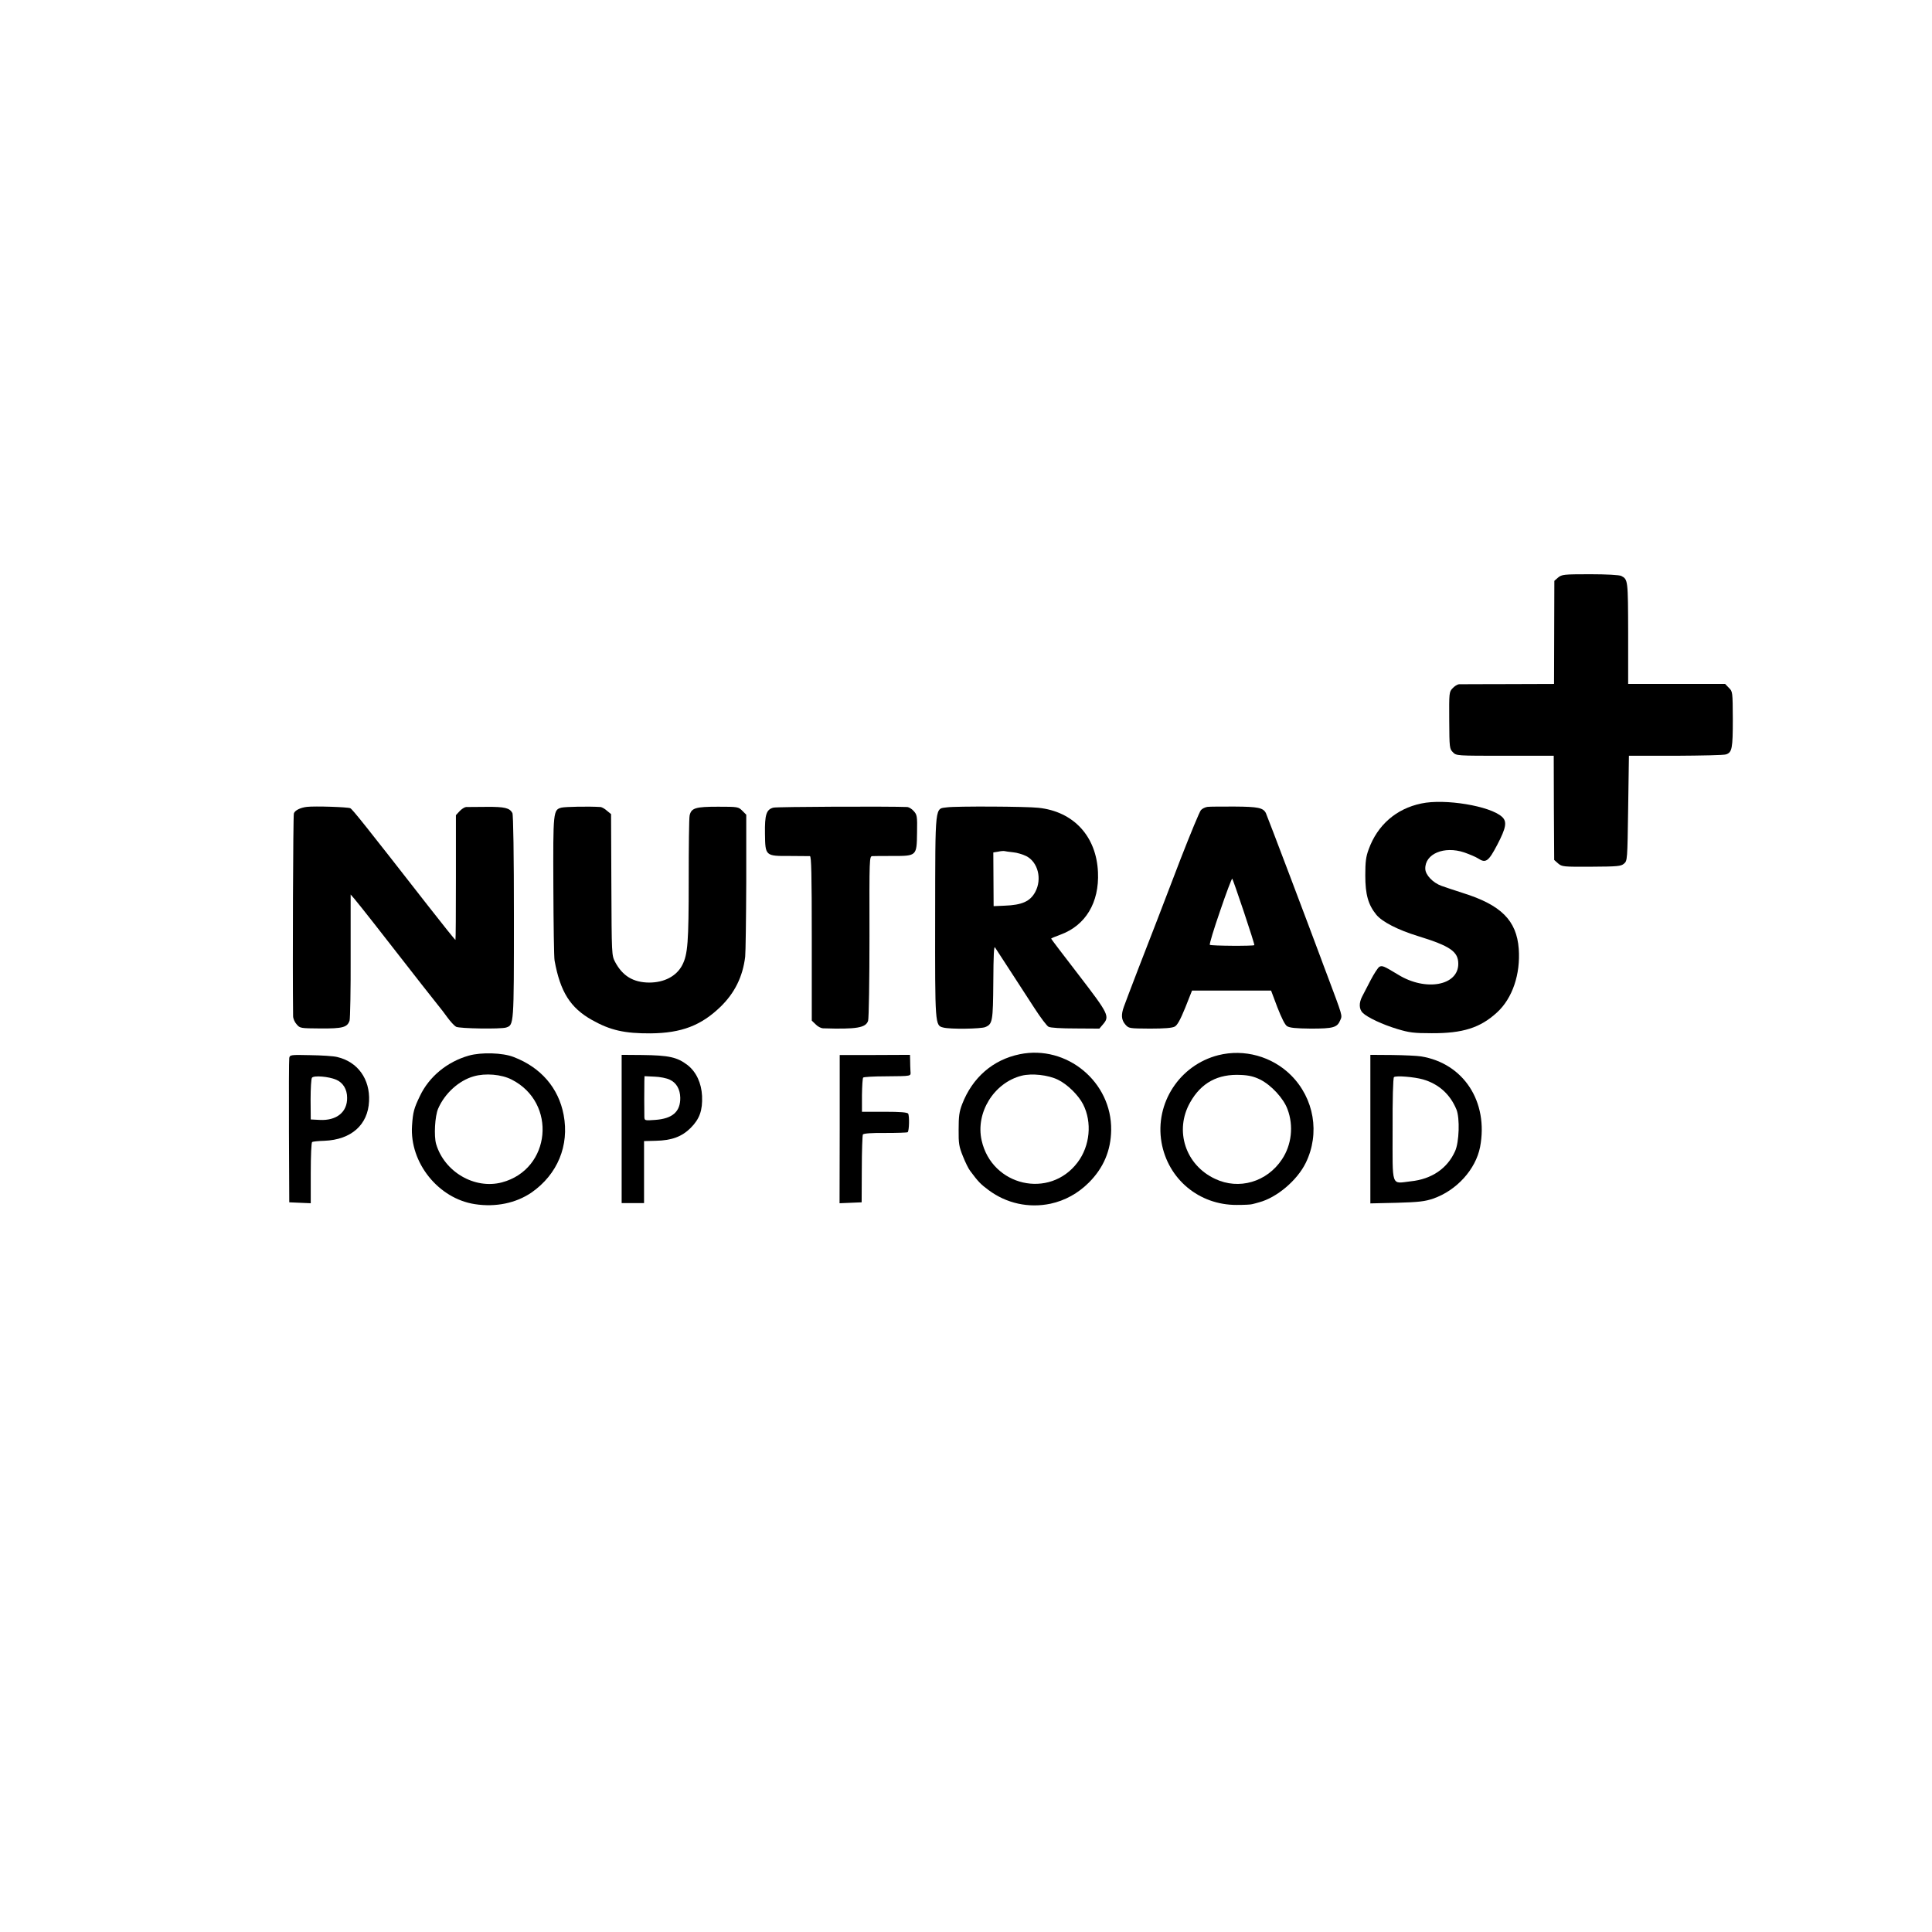
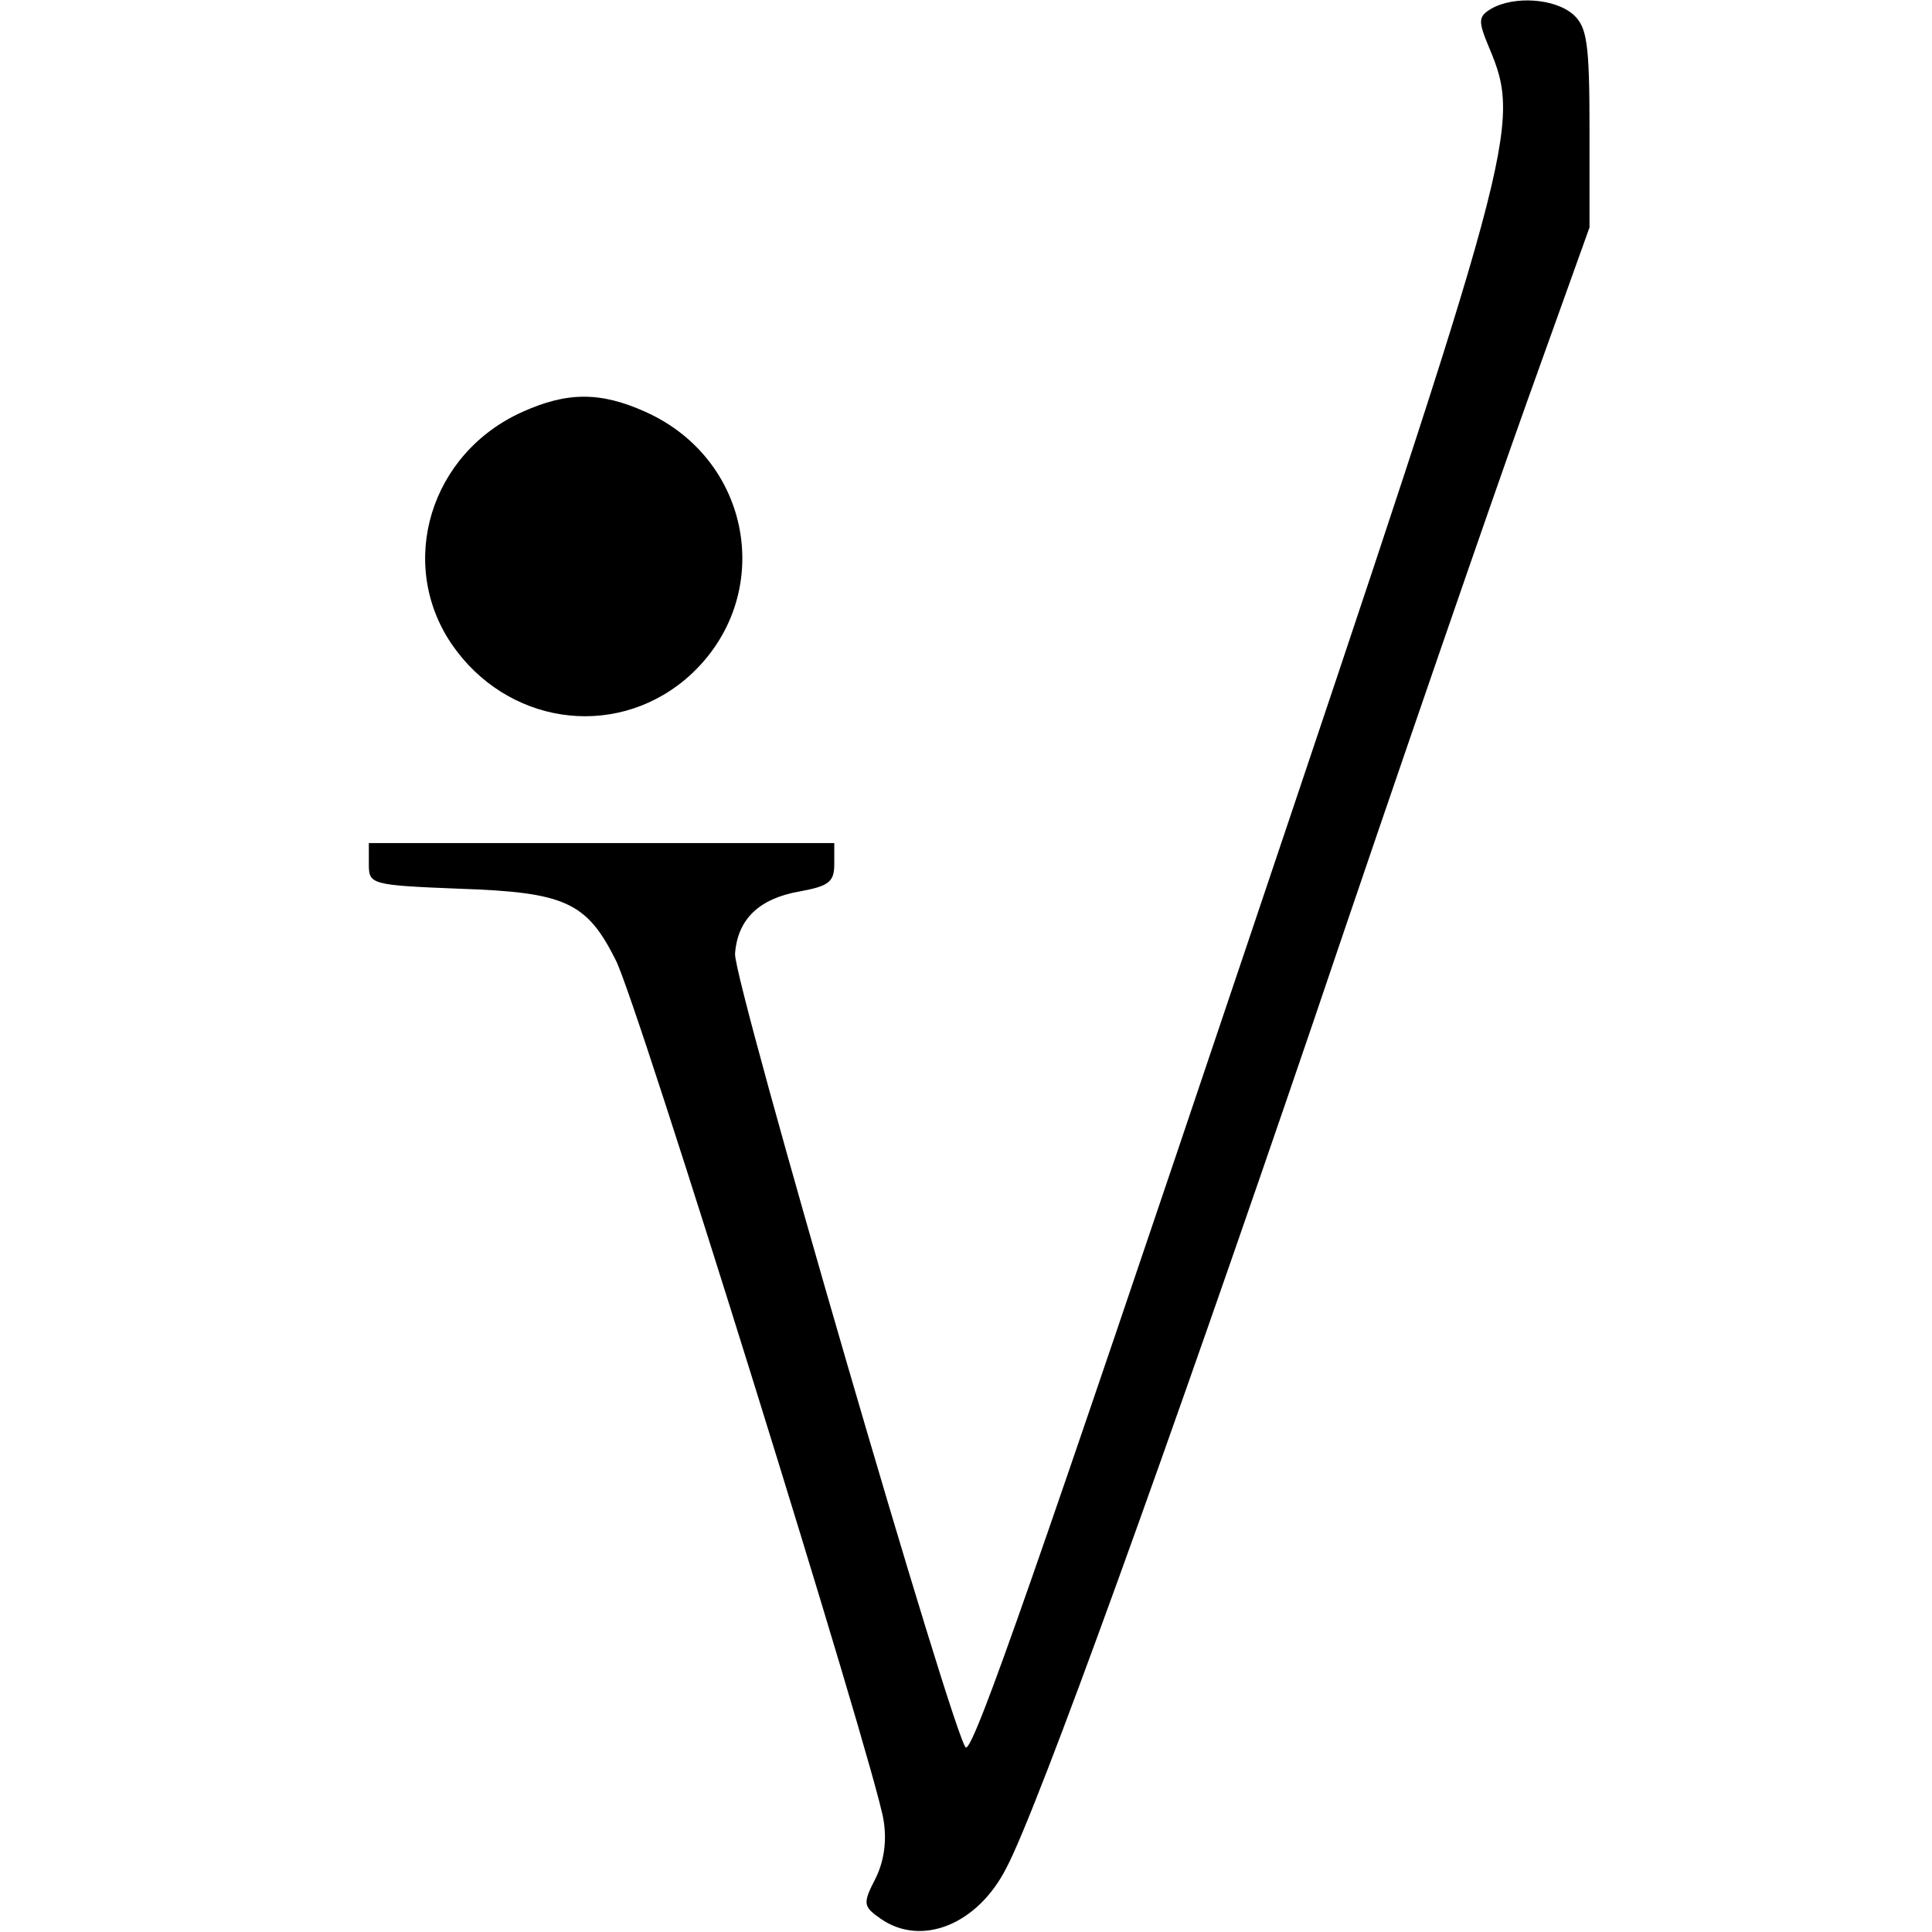
- <svg xmlns="http://www.w3.org/2000/svg" version="1.0" width="1259pt" height="1259pt" viewBox="0 0 1259 1259" preserveAspectRatio="xMidYMid meet">
-   <g transform="translate(0,1259) scale(0.1,-0.1)" fill="#000000" stroke="none">
-     <path d="M10153 8826 l-24 -21 -1 -336 -1 -336 -301 -1 c-165 0 -309 -1 -319 -1 -10 -1 -28 -12 -41 -26 -23 -24 -23 -30 -22 -210 1 -178 2 -185 24 -207 22 -23 23 -23 340 -23 l317 0 1 -340 2 -339 26 -23 c25 -21 33 -22 216 -21 173 1 193 3 213 20 22 19 22 24 27 361 l5 342 305 0 c168 1 315 4 328 9 39 13 44 39 44 229 -1 178 -1 181 -26 205 l-24 25 -316 0 -316 0 0 331 c-1 346 -1 350 -45 373 -12 6 -96 11 -203 11 -173 0 -185 -2 -209 -22z" />
-     <path d="M9262 7354 c-164 -34 -286 -141 -343 -299 -18 -48 -22 -82 -22 -170 0 -124 19 -191 72 -256 39 -47 141 -99 271 -139 211 -65 263 -101 263 -181 0 -142 -212 -181 -391 -71 -96 58 -104 61 -123 52 -9 -5 -35 -45 -57 -87 -22 -43 -47 -91 -56 -108 -21 -41 -20 -81 4 -105 30 -30 130 -77 227 -106 76 -23 107 -27 223 -27 202 -1 316 35 425 135 101 92 154 250 142 415 -14 185 -115 286 -365 364 -53 17 -116 38 -138 46 -56 20 -105 71 -106 111 -3 98 123 151 254 107 34 -12 75 -29 90 -39 50 -33 68 -20 125 89 58 111 65 151 31 182 -77 71 -373 120 -526 87z" />
-     <path d="M2000 7332 c-43 -5 -79 -23 -85 -43 -5 -15 -9 -1007 -5 -1321 0 -15 10 -39 23 -53 22 -26 25 -26 155 -27 145 -1 175 7 190 51 4 14 8 205 7 424 l0 398 25 -29 c14 -16 70 -87 126 -158 257 -330 429 -549 434 -554 3 -3 23 -29 44 -58 21 -29 47 -57 58 -63 23 -12 291 -16 326 -5 51 17 51 12 51 722 0 397 -4 665 -10 676 -18 33 -50 41 -169 40 -63 0 -123 -1 -133 -1 -10 -1 -29 -13 -42 -27 l-24 -26 0 -405 c0 -223 -1 -406 -3 -408 -2 -1 -84 101 -183 228 -401 514 -487 622 -502 630 -14 8 -232 15 -283 9z" />
-     <path d="M3659 7327 c-54 -14 -55 -23 -53 -514 1 -246 4 -464 8 -483 37 -204 103 -308 244 -387 119 -67 212 -88 382 -87 201 2 329 51 456 174 92 90 144 195 160 325 3 28 6 247 7 488 l0 438 -26 26 c-25 25 -29 26 -157 26 -147 0 -175 -8 -186 -57 -4 -17 -6 -206 -6 -421 0 -406 -6 -484 -42 -554 -38 -73 -118 -114 -216 -114 -104 1 -173 43 -222 135 -22 43 -22 47 -24 503 l-2 460 -27 22 c-14 13 -33 23 -41 24 -76 5 -230 2 -255 -4z" />
-     <path d="M5040 7327 c-46 -12 -57 -45 -55 -171 2 -144 2 -145 163 -144 64 0 123 -1 130 -1 9 -1 12 -115 12 -536 l0 -536 25 -24 c13 -14 34 -25 47 -26 220 -7 280 3 295 49 5 15 9 262 9 550 -1 515 -1 522 19 523 11 1 71 1 133 1 156 0 156 0 158 152 2 108 0 117 -22 141 -12 14 -31 25 -41 26 -115 5 -850 2 -873 -4z" />
-     <path d="M6172 7329 c-81 -11 -77 32 -78 -709 -1 -712 -1 -713 53 -726 45 -12 245 -9 274 3 47 20 50 37 52 295 1 174 4 236 11 224 6 -9 50 -77 97 -149 47 -73 119 -183 159 -245 40 -62 82 -118 93 -123 12 -7 84 -11 175 -11 l156 -1 23 27 c46 53 38 68 -157 322 -99 128 -180 235 -180 237 0 3 27 14 60 26 164 60 254 209 245 407 -10 234 -159 396 -388 420 -78 9 -537 11 -595 3z m430 -293 c25 -2 64 -14 86 -25 76 -39 104 -149 58 -234 -33 -61 -86 -85 -201 -89 l-70 -3 -1 175 -1 175 31 5 c17 4 36 5 41 4 6 -2 31 -5 57 -8z" />
-     <path d="M7869 7332 c-15 -2 -34 -11 -43 -21 -9 -10 -68 -153 -132 -317 -63 -165 -132 -344 -153 -399 -54 -137 -202 -522 -217 -565 -19 -52 -17 -86 9 -116 23 -26 24 -26 160 -27 95 0 145 4 162 13 17 9 36 43 69 124 l44 111 258 0 257 0 41 -109 c27 -69 49 -114 63 -123 17 -11 57 -15 155 -16 147 0 172 7 192 55 14 32 17 21 -85 293 -17 44 -36 96 -43 115 -61 165 -350 929 -357 942 -18 34 -50 41 -203 42 -83 0 -163 0 -177 -2z m237 -685 c39 -117 70 -214 68 -216 -6 -7 -283 -5 -290 2 -4 4 26 103 67 221 40 118 76 213 79 210 3 -3 37 -101 76 -217z" />
-     <path d="M3055 5711 c-141 -40 -259 -137 -319 -264 -38 -79 -45 -103 -51 -193 -16 -241 172 -475 410 -511 136 -21 268 7 369 76 169 118 247 306 209 506 -33 175 -148 309 -326 377 -71 28 -211 32 -292 9z m279 -156 c298 -151 257 -585 -63 -670 -178 -47 -375 68 -429 250 -15 53 -8 181 13 230 43 100 136 184 232 211 76 22 181 13 247 -21z" />
-     <path d="M6645 5720 c-175 -36 -308 -152 -375 -325 -19 -49 -23 -80 -23 -165 -1 -93 3 -113 28 -175 15 -38 36 -81 47 -95 53 -71 67 -86 121 -126 116 -86 260 -118 403 -88 93 20 179 67 250 138 95 95 143 208 145 341 5 314 -289 558 -596 495z m249 -166 c62 -30 133 -100 164 -160 60 -118 45 -272 -36 -379 -182 -241 -558 -155 -625 143 -41 181 80 376 260 422 67 17 174 5 237 -26z" />
-     <path d="M7940 5714 c-253 -64 -415 -313 -371 -568 42 -240 245 -409 490 -408 47 0 93 2 101 5 8 2 29 7 45 12 116 31 248 143 304 257 94 192 55 421 -97 572 -123 122 -304 172 -472 130z m272 -159 c72 -36 152 -122 178 -193 41 -108 27 -233 -36 -327 -98 -148 -281 -201 -436 -127 -193 90 -266 314 -163 497 72 129 181 188 332 180 52 -2 87 -11 125 -30z" />
-     <path d="M1885 5696 c-2 -12 -3 -228 -2 -481 l2 -460 70 -3 70 -3 0 196 c0 116 4 199 9 203 5 3 41 7 80 8 175 7 284 104 291 258 7 144 -74 257 -208 288 -23 6 -102 11 -175 12 -127 3 -133 2 -137 -18z m306 -142 c44 -19 71 -62 71 -117 2 -94 -69 -151 -179 -145 l-58 3 -1 130 c0 72 4 136 9 142 12 16 109 8 158 -13z" />
-     <path d="M4051 5233 l0 -483 73 0 73 0 0 202 0 202 75 2 c106 2 171 27 228 83 59 59 79 115 75 209 -4 84 -38 157 -94 201 -68 52 -121 64 -298 66 l-132 1 0 -483z m314 321 c43 -20 67 -62 68 -118 1 -90 -50 -136 -164 -144 -67 -5 -69 -4 -70 19 -1 34 -1 198 0 235 l1 31 64 -3 c36 -1 81 -10 101 -20z" />
-     <path d="M5472 5232 l-1 -483 72 3 72 3 1 216 c0 118 4 220 7 226 5 7 56 11 147 10 77 0 142 2 145 5 10 9 12 107 3 121 -5 8 -49 12 -154 12 l-147 0 0 108 c1 60 4 111 8 115 4 4 68 8 143 8 181 2 167 -1 165 36 -1 18 -2 49 -2 68 l-1 36 -229 -1 -229 0 0 -483z" />
-     <path d="M8930 5232 l0 -484 173 4 c144 4 183 9 236 27 153 53 277 190 306 336 56 295 -107 546 -385 591 -25 4 -109 8 -187 9 l-143 1 0 -484z m343 324 c103 -30 177 -97 218 -196 23 -56 18 -214 -9 -272 -50 -112 -152 -182 -288 -196 -131 -15 -119 -48 -119 339 -1 191 3 337 9 340 15 11 132 1 189 -15z" />
+ <svg xmlns="http://www.w3.org/2000/svg" version="1.0" width="220pt" height="220pt" viewBox="0 0 220 220" preserveAspectRatio="xMidYMid meet">
+   <g transform="translate(0,220) scale(0.1,-0.1)" fill="#000000" stroke="none">
+     <path d="M1698 2190 c-15 -9 -15 -14 -2 -45 37 -88 30 -112 -274 -1015 -240 -713 -312 -920 -322 -920 -11 0 -265 873 -263 904 3 40 28 63 74 71 33 6 39 11 39 31 l0 24 -265 0 -265 0 0 -24 c0 -23 2 -24 103 -28 120 -4 145 -15 178 -81 24 -45 295 -917 305 -979 4 -23 1 -47 -9 -67 -15 -29 -14 -32 6 -46 46 -32 110 -7 143 58 36 68 185 481 349 962 95 281 205 599 244 708 l71 198 0 113 c0 97 -3 115 -18 129 -21 19 -68 22 -94 7z" />
+     <path d="M595 1731 c-105 -47 -143 -172 -81 -264 62 -91 183 -110 266 -41 104 88 80 249 -45 305 -51 23 -89 23 -140 0z" />
  </g>
</svg>
